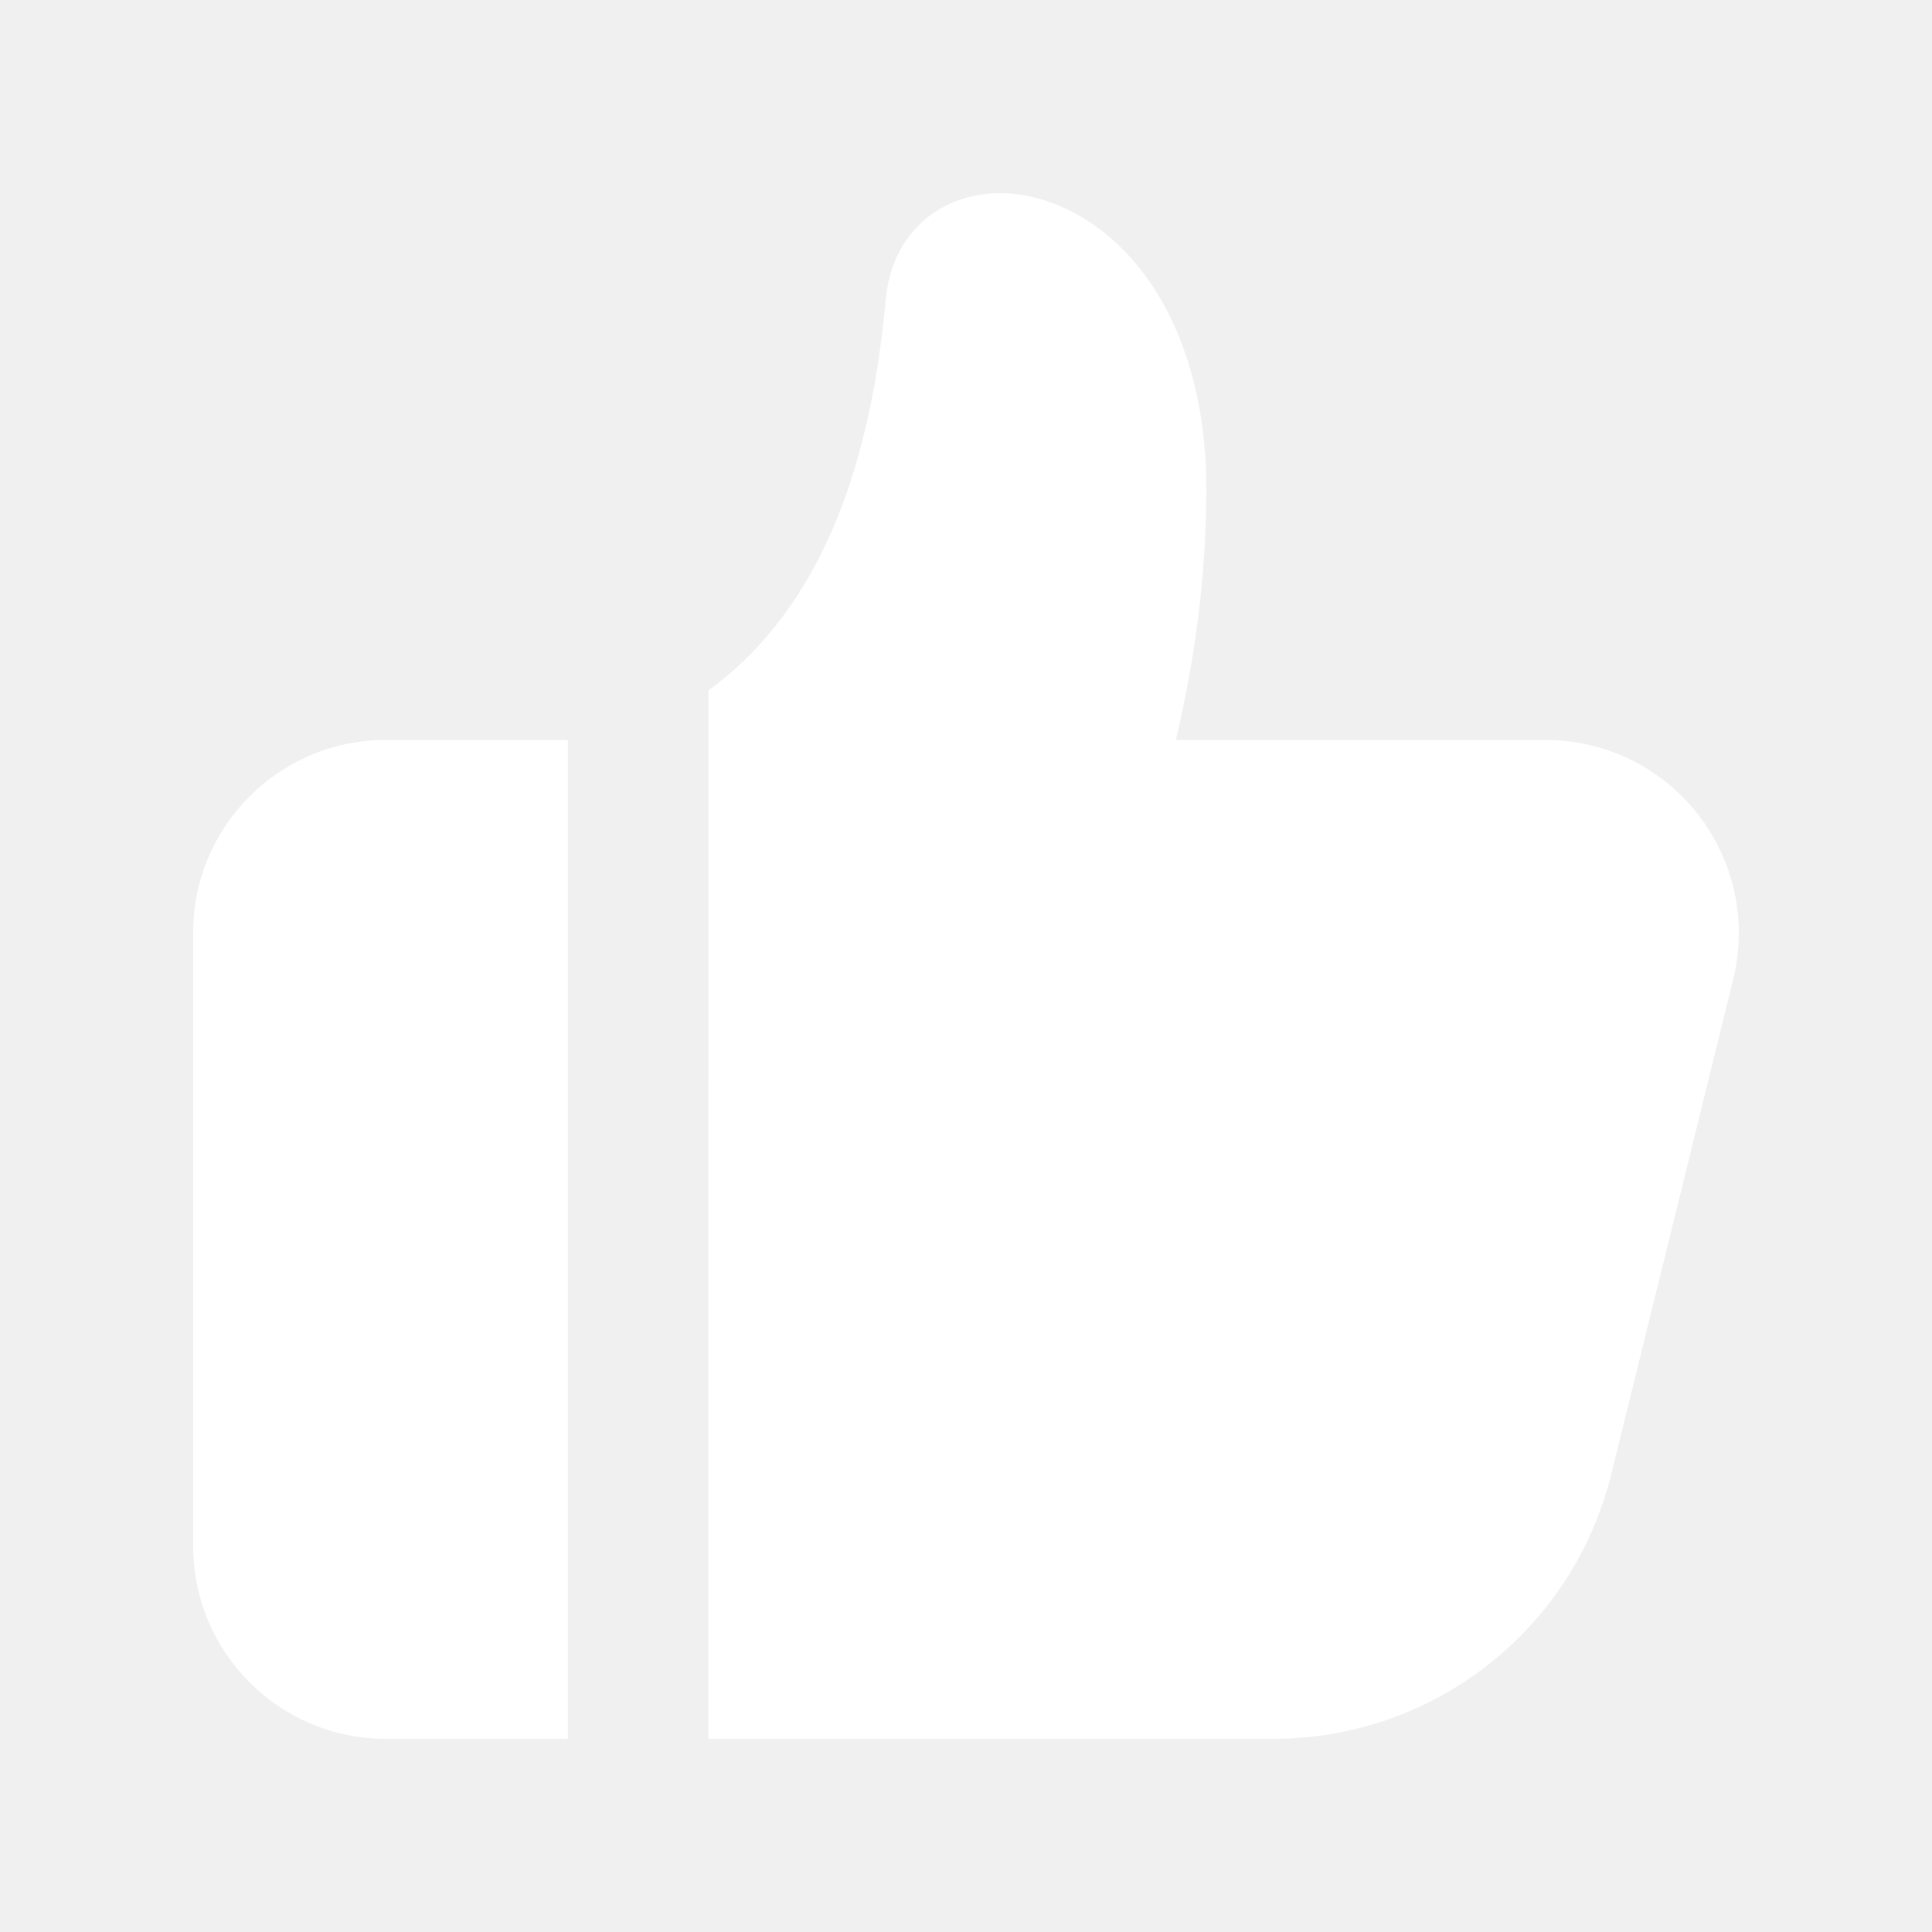
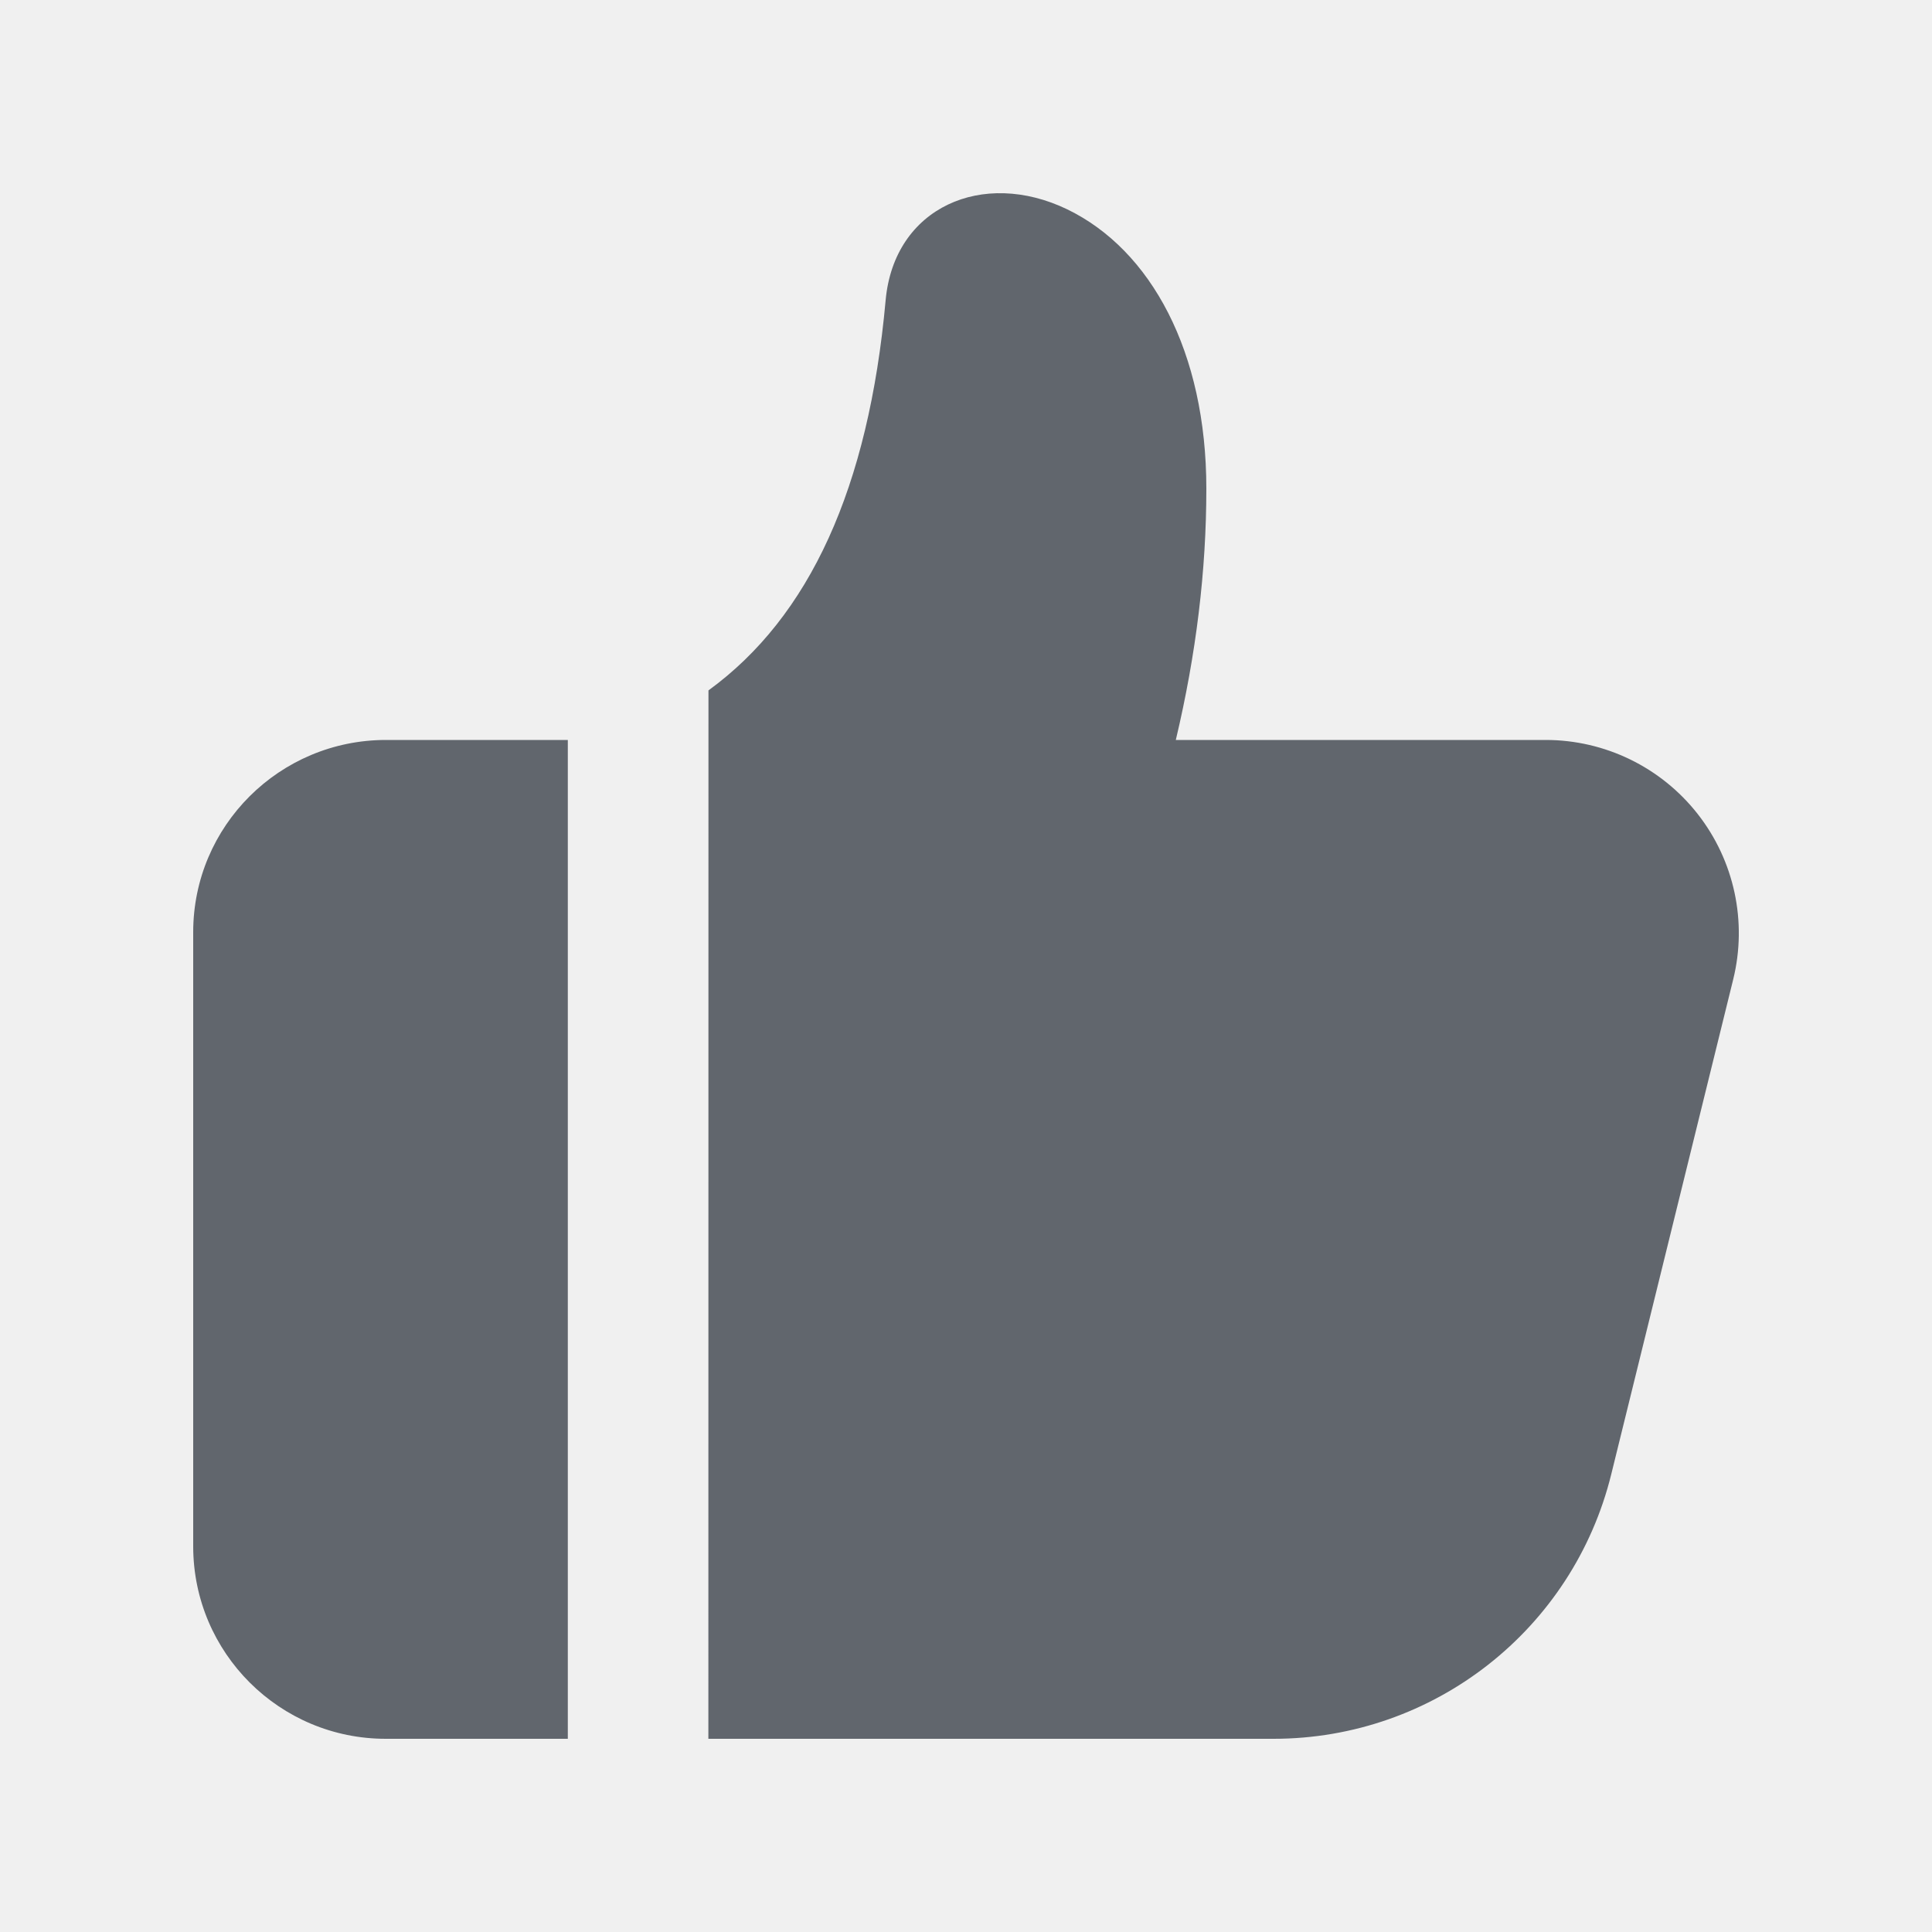
<svg xmlns="http://www.w3.org/2000/svg" viewBox="0 0 20 20" id="bpx-svg-sprite-liked">
-   <path d="M5.878 7.66V18H3.996A1.993 1.993 0 012 16.01V9.65c0-1.1.894-1.99 1.996-1.99h1.882zm5.17-5.493c.868.42 1.44 1.478 1.44 2.892 0 .846-.105 1.713-.316 2.601H16a2 2 0 011.942 2.479L16.68 15.26A3.6 3.6 0 0113.184 18H7.333l.001-10.853c1.047-.762 1.658-2.096 1.834-4.038.087-.964 1.005-1.364 1.88-.942z" fill="#FFF" fill-rule="nonzero" />
+   <path d="M5.878 7.66V18H3.996A1.993 1.993 0 012 16.01V9.65c0-1.1.894-1.99 1.996-1.99h1.882zm5.17-5.493c.868.42 1.44 1.478 1.44 2.892 0 .846-.105 1.713-.316 2.601H16a2 2 0 011.942 2.479L16.68 15.26A3.6 3.6 0 0113.184 18H7.333l.001-10.853c1.047-.762 1.658-2.096 1.834-4.038.087-.964 1.005-1.364 1.88-.942z" fill="#61666D" />
</svg>
